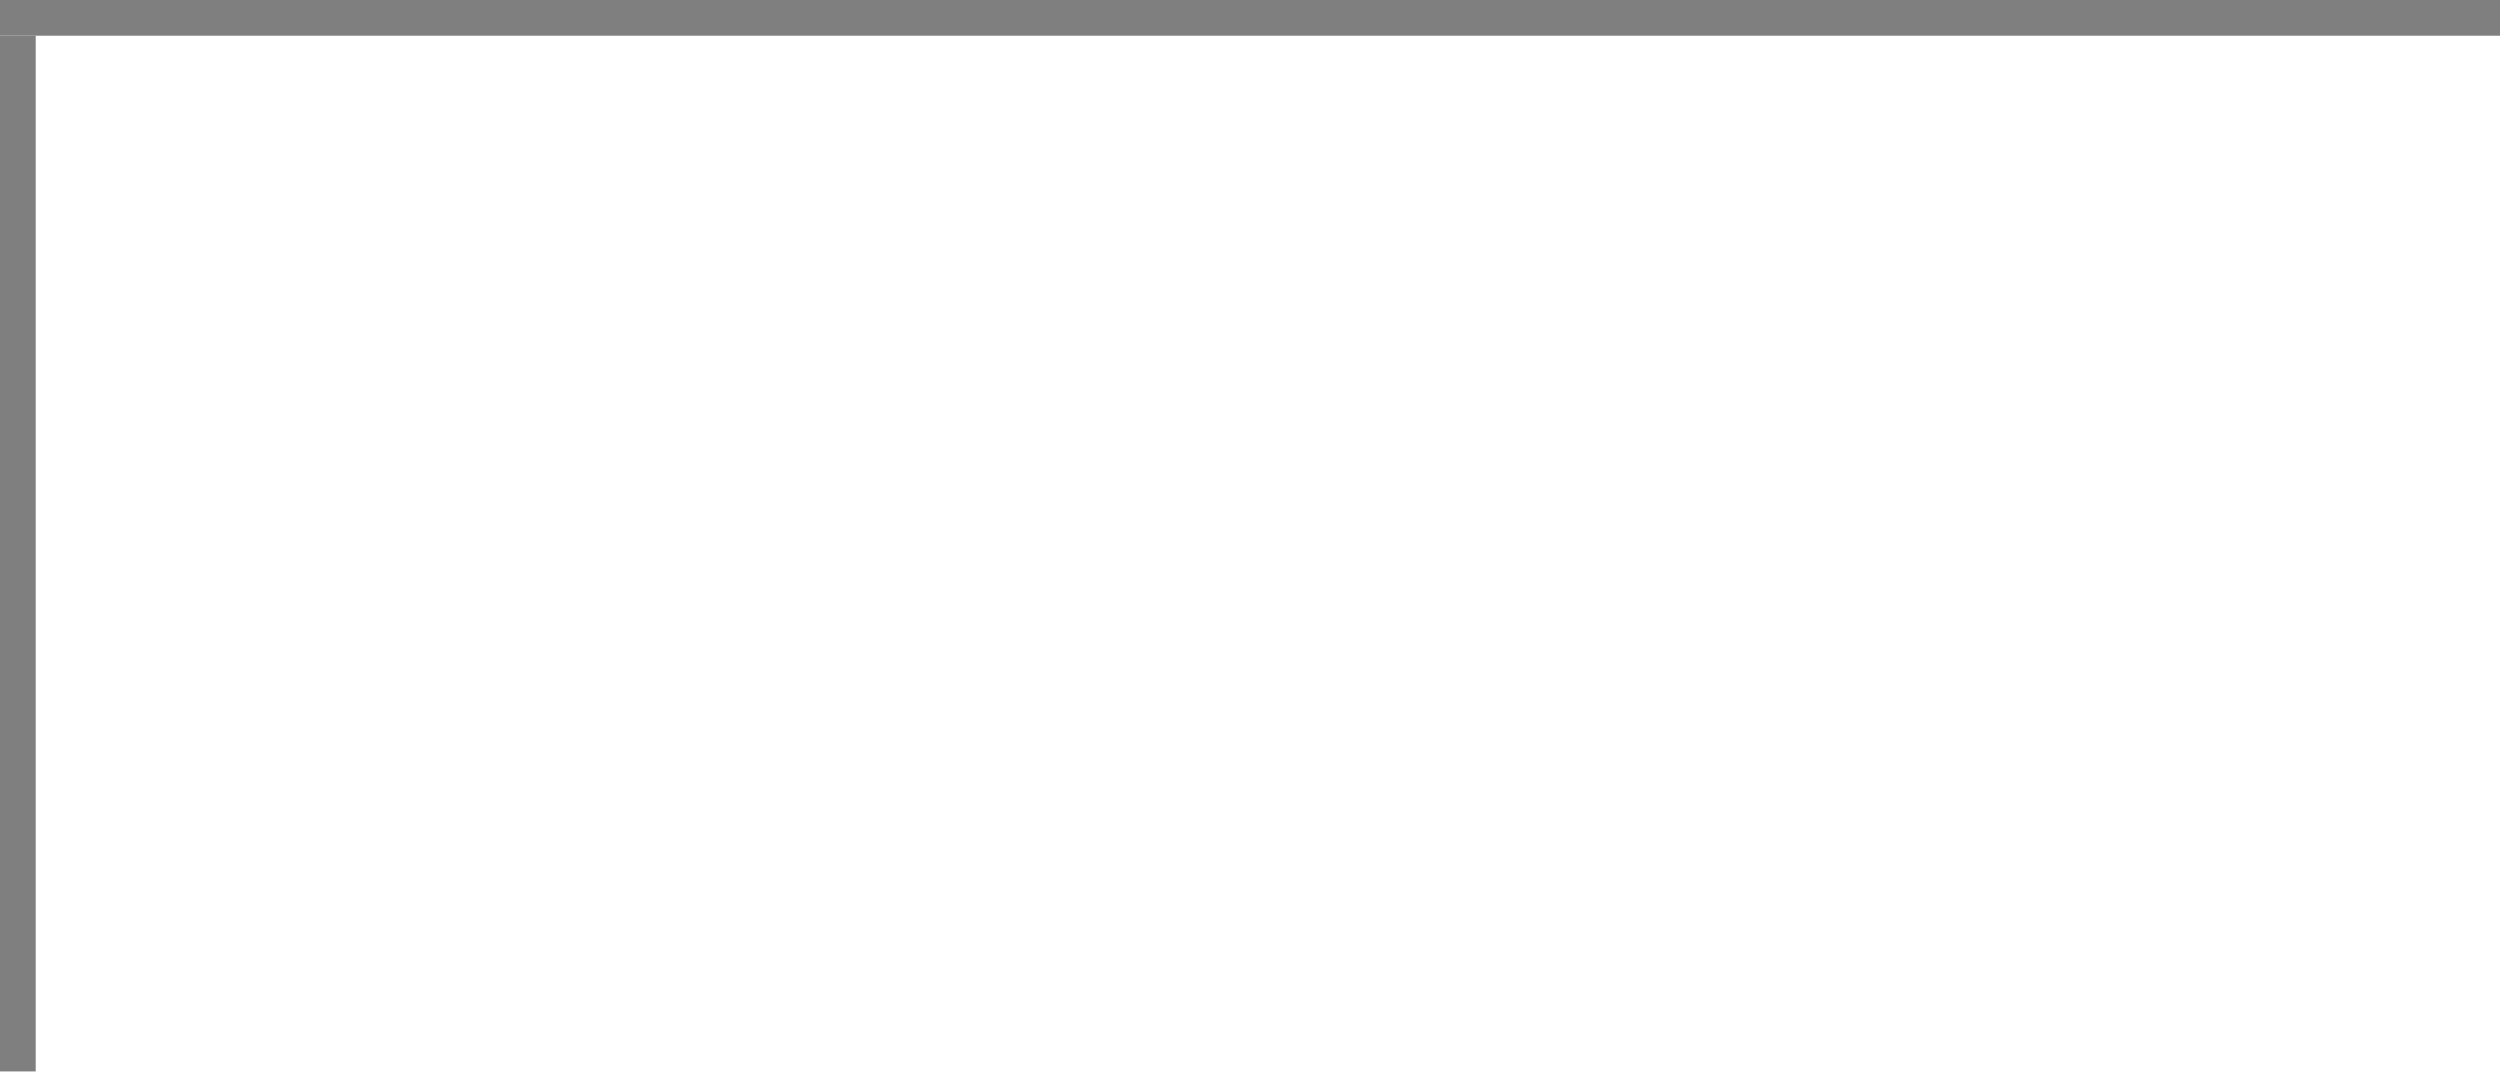
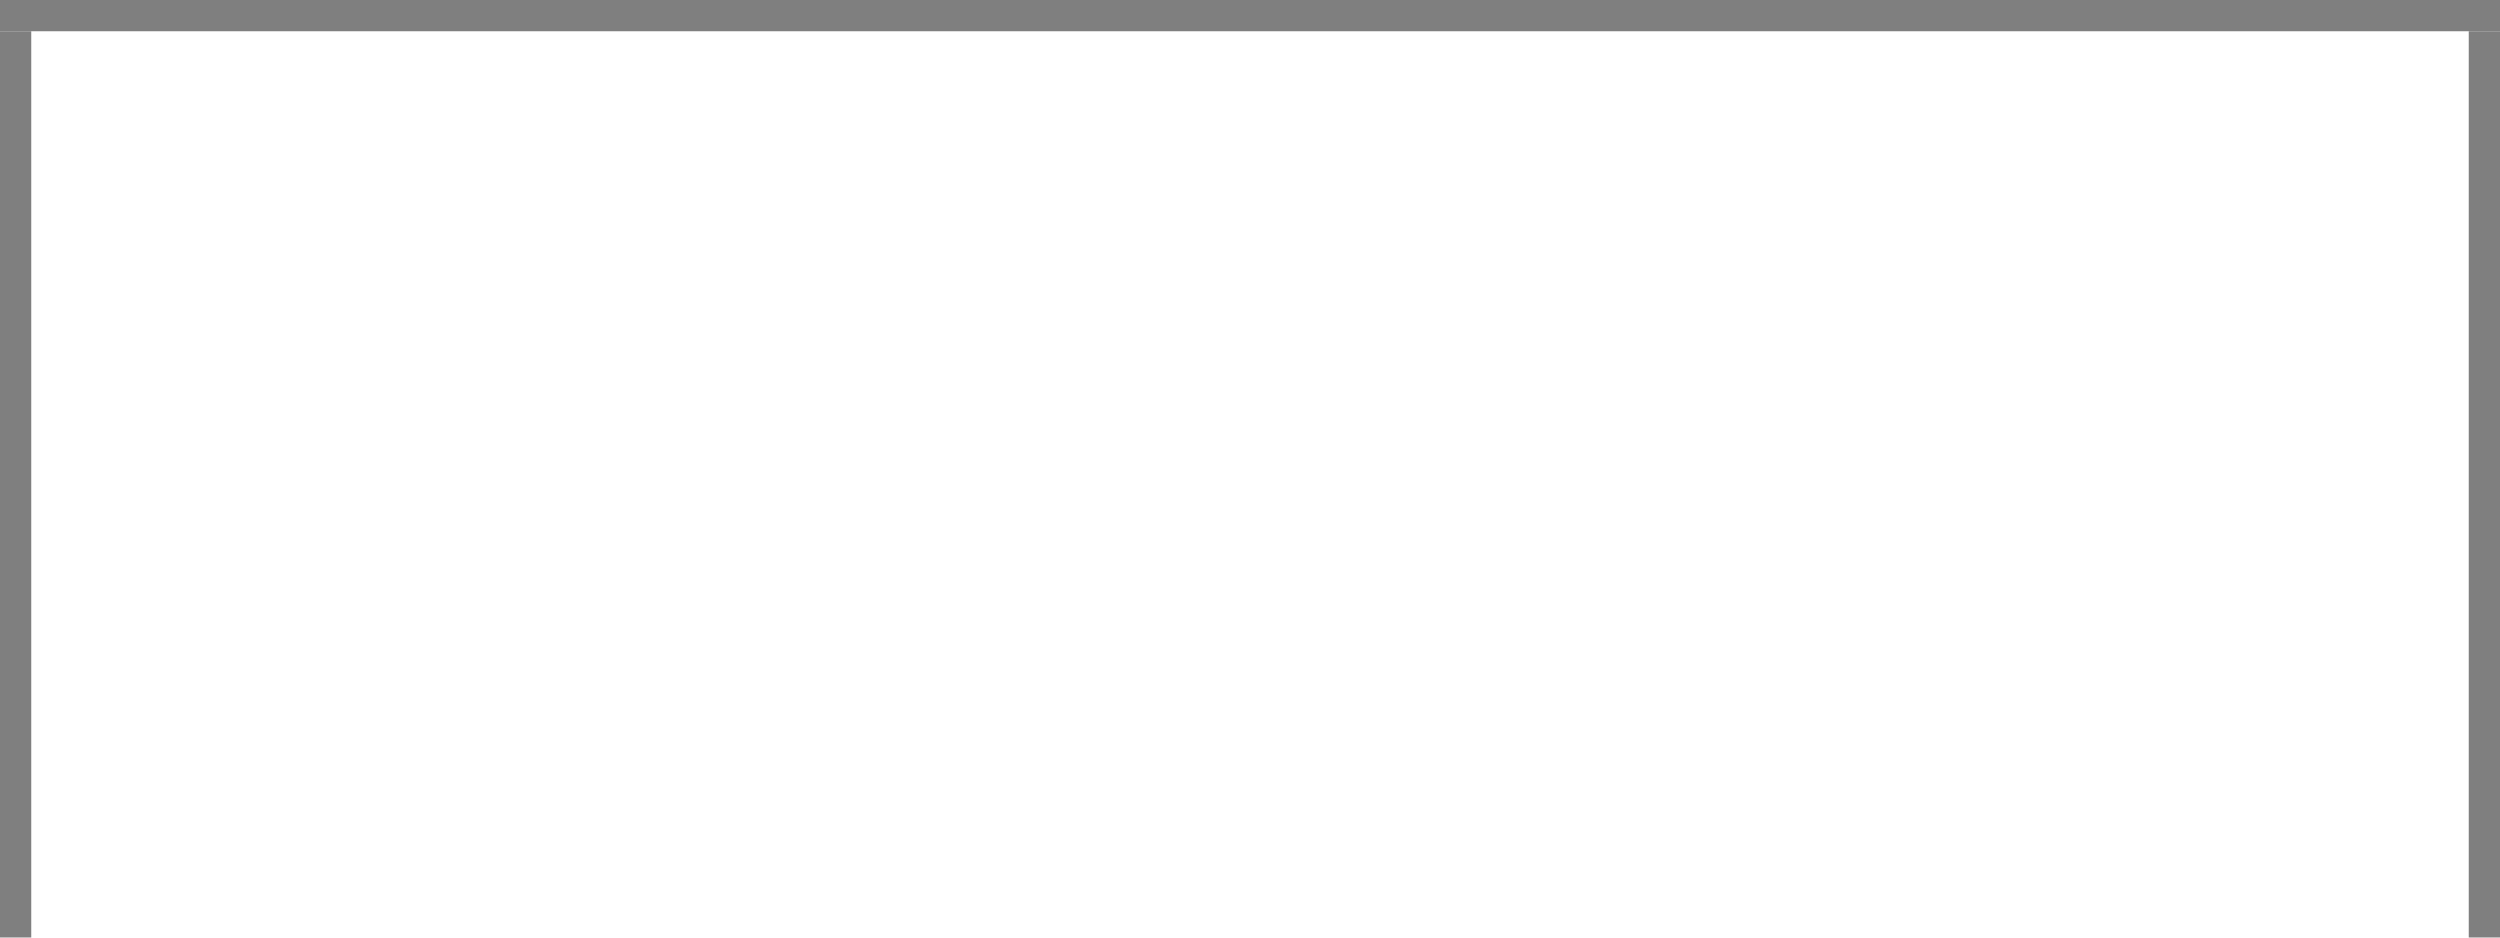
- <svg xmlns="http://www.w3.org/2000/svg" version="1.1" width="70px" height="30px" viewBox="412 270 70 30">
-   <path d="M 1 1  L 70 1  L 70 30  L 1 30  L 1 1  Z " fill-rule="nonzero" fill="rgba(255, 255, 255, 1)" stroke="none" transform="matrix(1 0 0 1 412 270 )" class="fill" />
-   <path d="M 0.5 1  L 0.5 30  " stroke-width="1" stroke-dasharray="0" stroke="rgba(127, 127, 127, 1)" fill="none" transform="matrix(1 0 0 1 412 270 )" class="stroke" />
-   <path d="M 0 0.5  L 70 0.5  " stroke-width="1" stroke-dasharray="0" stroke="rgba(127, 127, 127, 1)" fill="none" transform="matrix(1 0 0 1 412 270 )" class="stroke" />
+ <svg xmlns="http://www.w3.org/2000/svg" version="1.1" width="80px" height="30px" viewBox="682 270 80 30">
+   <path d="M 1 1  L 79 1  L 79 30  L 1 30  L 1 1  Z " fill-rule="nonzero" fill="rgba(255, 255, 255, 1)" stroke="none" transform="matrix(1 0 0 1 682 270 )" class="fill" />
+   <path d="M 0.5 1  L 0.5 30  " stroke-width="1" stroke-dasharray="0" stroke="rgba(127, 127, 127, 1)" fill="none" transform="matrix(1 0 0 1 682 270 )" class="stroke" />
+   <path d="M 0 0.5  L 80 0.5  " stroke-width="1" stroke-dasharray="0" stroke="rgba(127, 127, 127, 1)" fill="none" transform="matrix(1 0 0 1 682 270 )" class="stroke" />
+   <path d="M 79.5 1  L 79.5 30  " stroke-width="1" stroke-dasharray="0" stroke="rgba(127, 127, 127, 1)" fill="none" transform="matrix(1 0 0 1 682 270 )" class="stroke" />
</svg>
